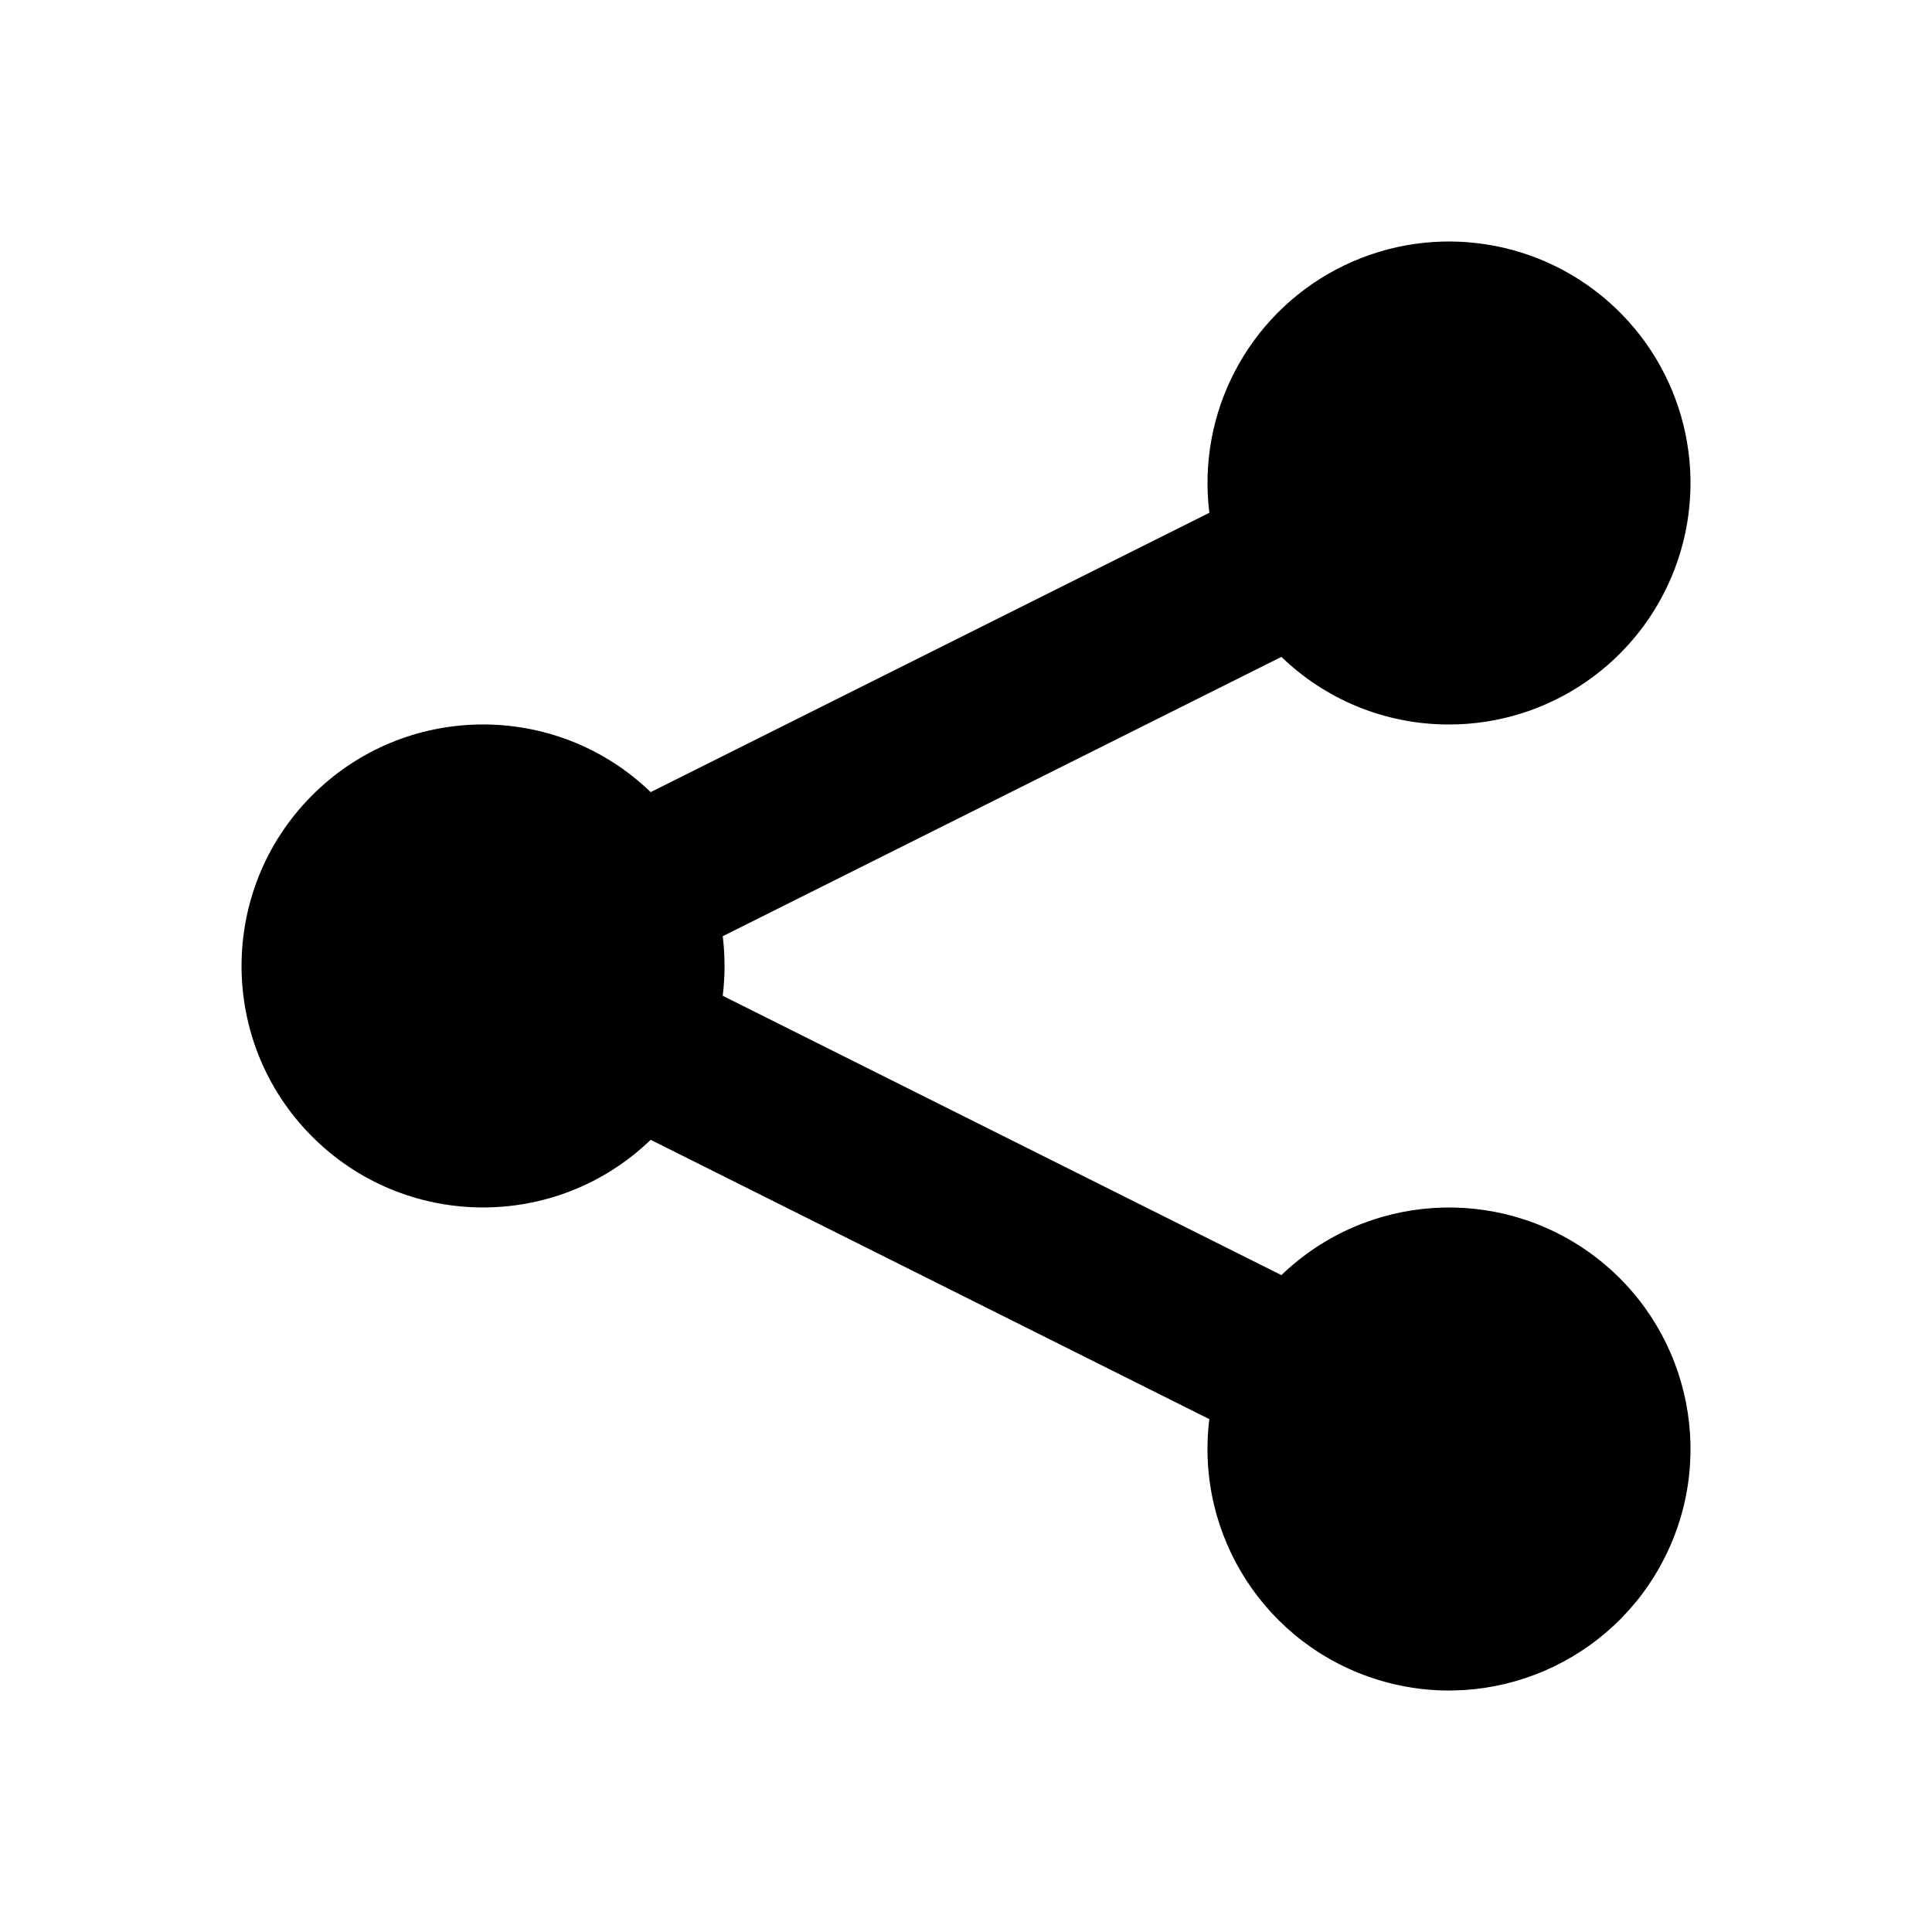
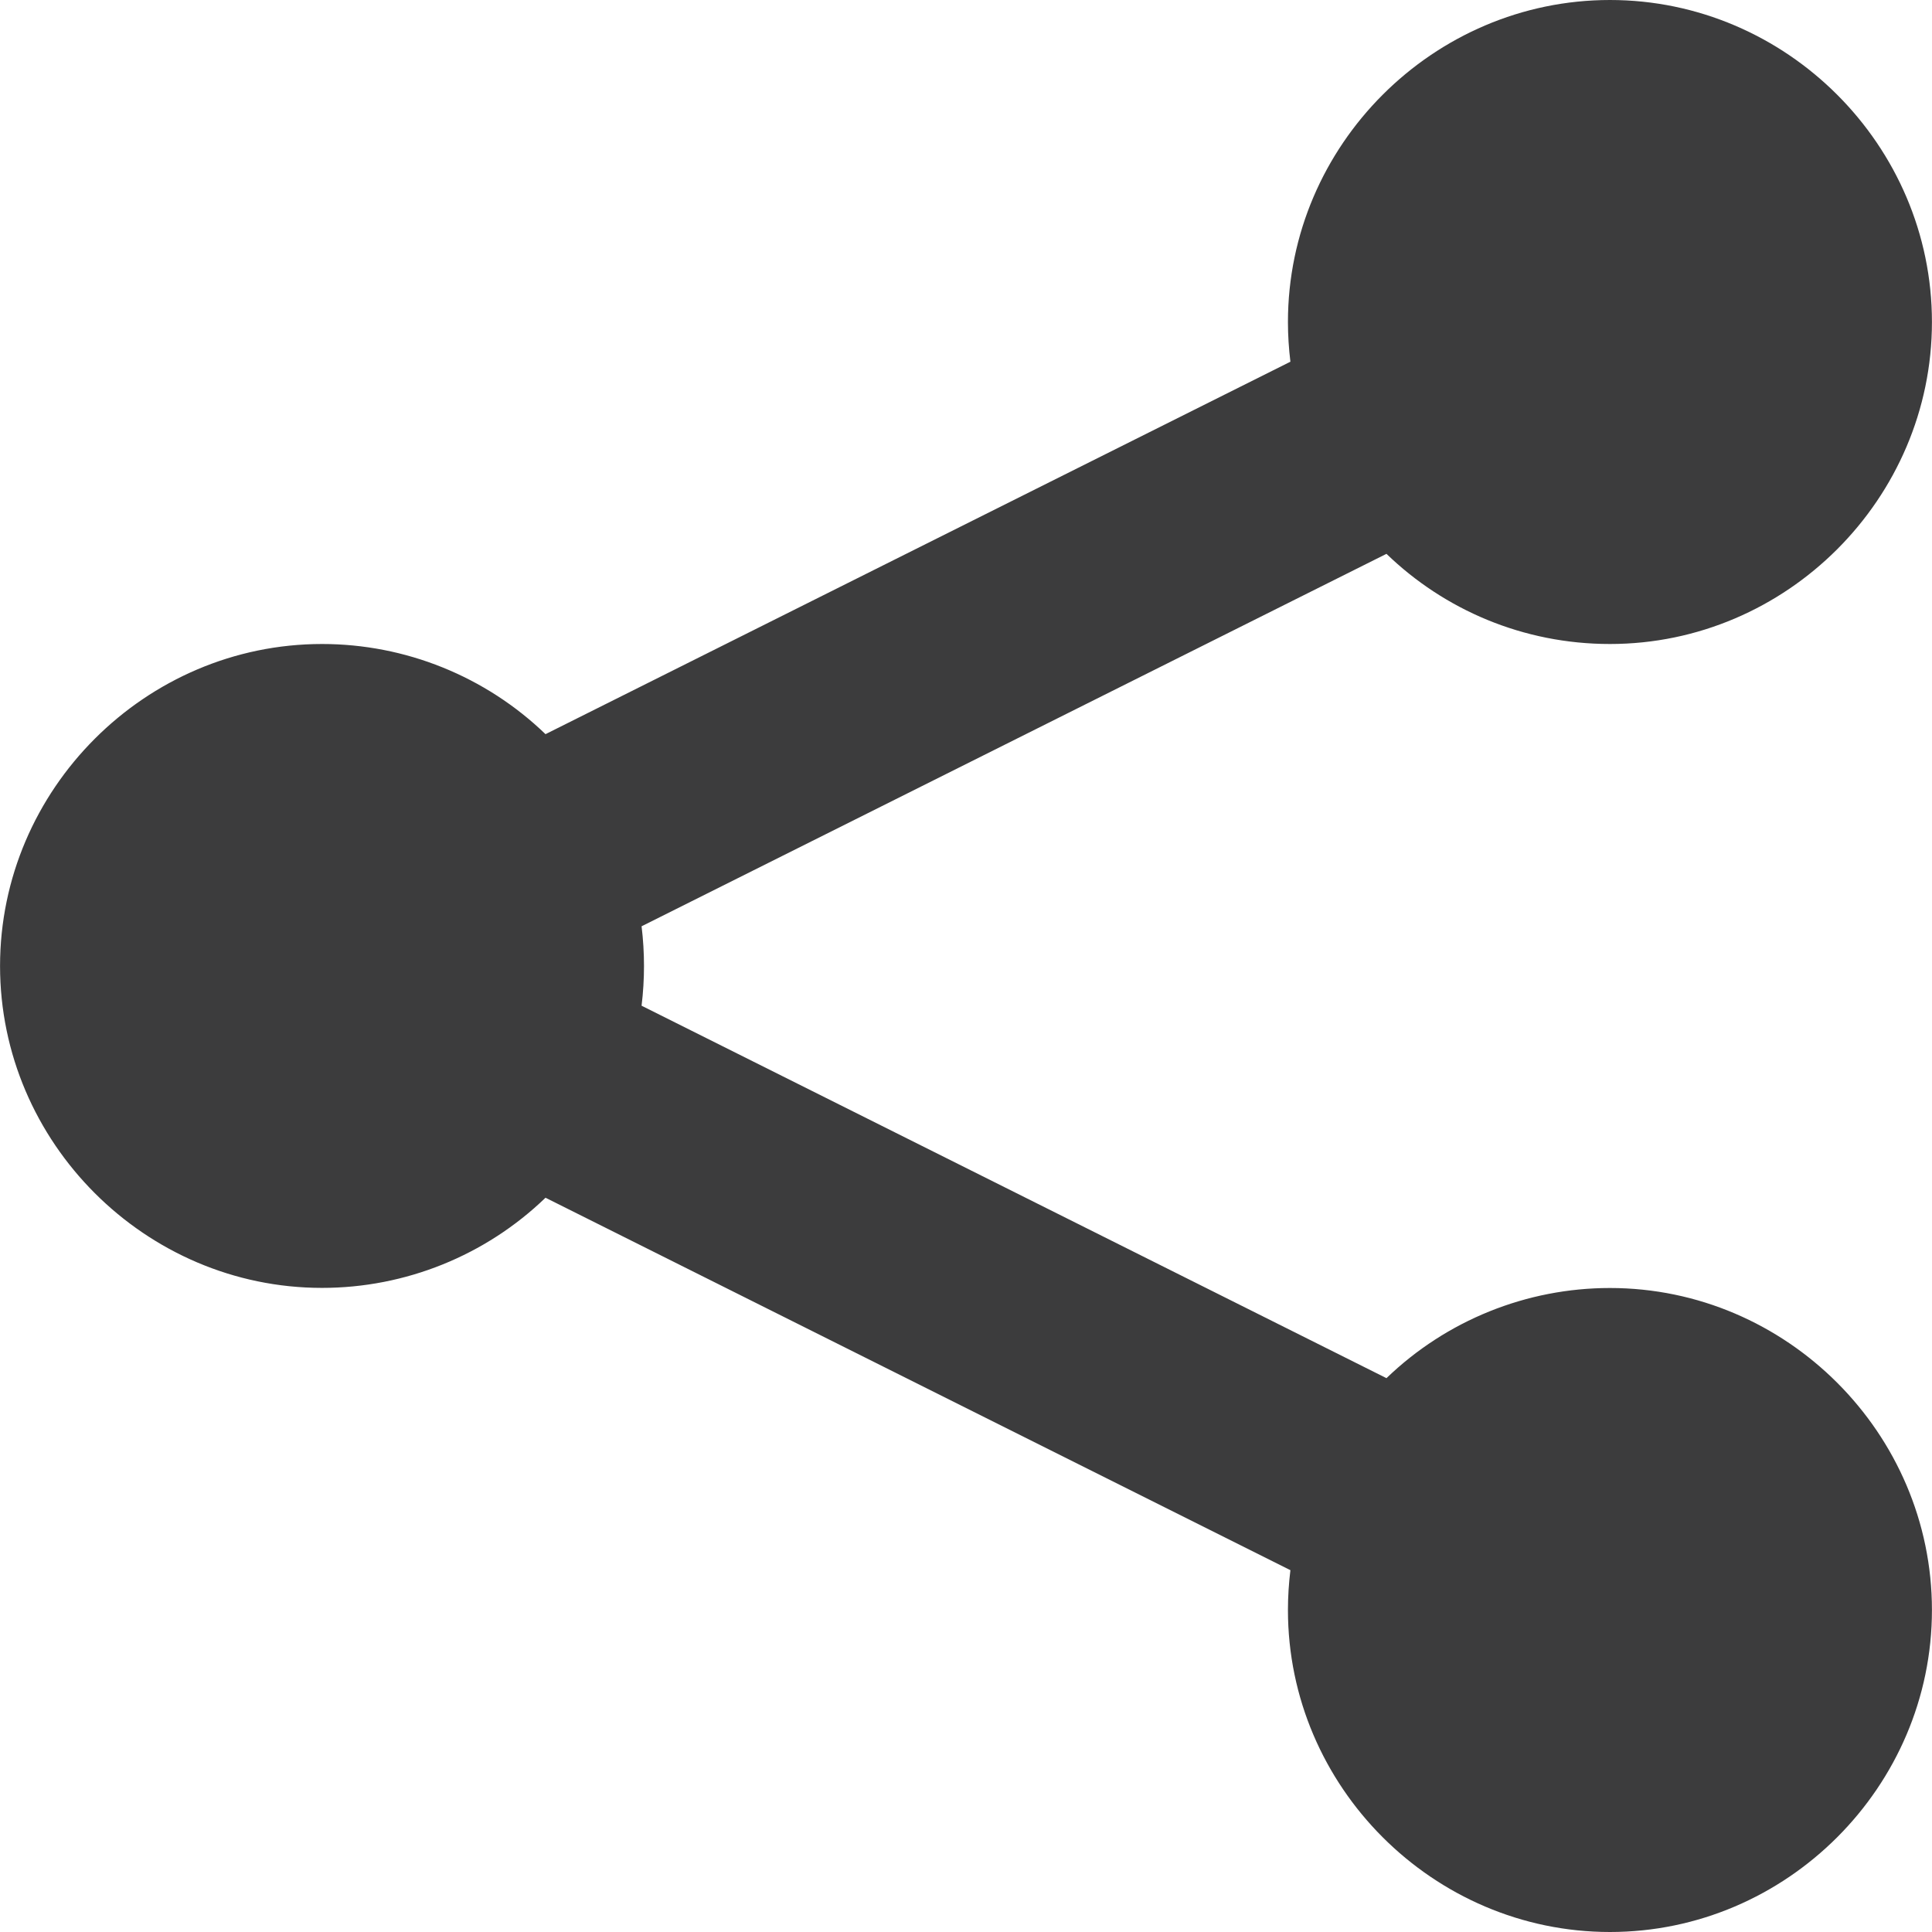
- <svg xmlns="http://www.w3.org/2000/svg" width="24" height="24" viewBox="0 0 24 24" fill="none" version="1.1" id="svg4">
-   <defs id="defs8" />
-   <path fill-rule="evenodd" clip-rule="evenodd" d="M18 9a3 3 0 1 0-2.977-2.63l-6.94 3.47a3 3 0 1 0 0 4.319l6.94 3.47a3 3 0 1 0 .895-1.789l-6.94-3.47a3.03 3.03 0 0 0 0-.74l6.94-3.47C16.456 8.68 17.19 9 18 9z" fill="rgba(12, 12, 13, .8)" fill-opacity=".8" id="path2" style="fill:#000000;fill-opacity:1;stroke:none;stroke-opacity:1" />
+ <svg xmlns="http://www.w3.org/2000/svg" width="100%" height="100%" viewBox="0 0 18 18" version="1.1" xml:space="preserve" style="fill-rule:evenodd;clip-rule:evenodd;stroke-linejoin:round;stroke-miterlimit:2;">
+   <g transform="matrix(1,0,0,1,-3.00056,-3)">
+     <path id="path2" d="M18,9C18,9 18,9 18,9C19.646,9 21,7.646 21,6C21,4.354 19.646,3 18,3C16.354,3 15,4.354 15,6C15,6.124 15.008,6.247 15.023,6.37L8.083,9.84C7.524,9.301 6.777,9 6.001,9C4.355,9 3.001,10.354 3.001,12C3.001,13.645 4.355,14.999 6.001,14.999C6.777,14.999 7.524,14.698 8.083,14.159L15.023,17.629C15.008,17.752 15,17.876 15,18C15,19.646 16.354,21 18,21C19.646,21 21,19.646 21,18C21,16.354 19.646,15 18,15C17.224,15 16.477,15.301 15.918,15.84L8.978,12.37C9.008,12.124 9.008,11.876 8.978,11.63L15.918,8.16C16.456,8.68 17.19,9 18,9Z" style="fill:rgb(12,12,13);fill-opacity:0.8;" />
+   </g>
</svg>
